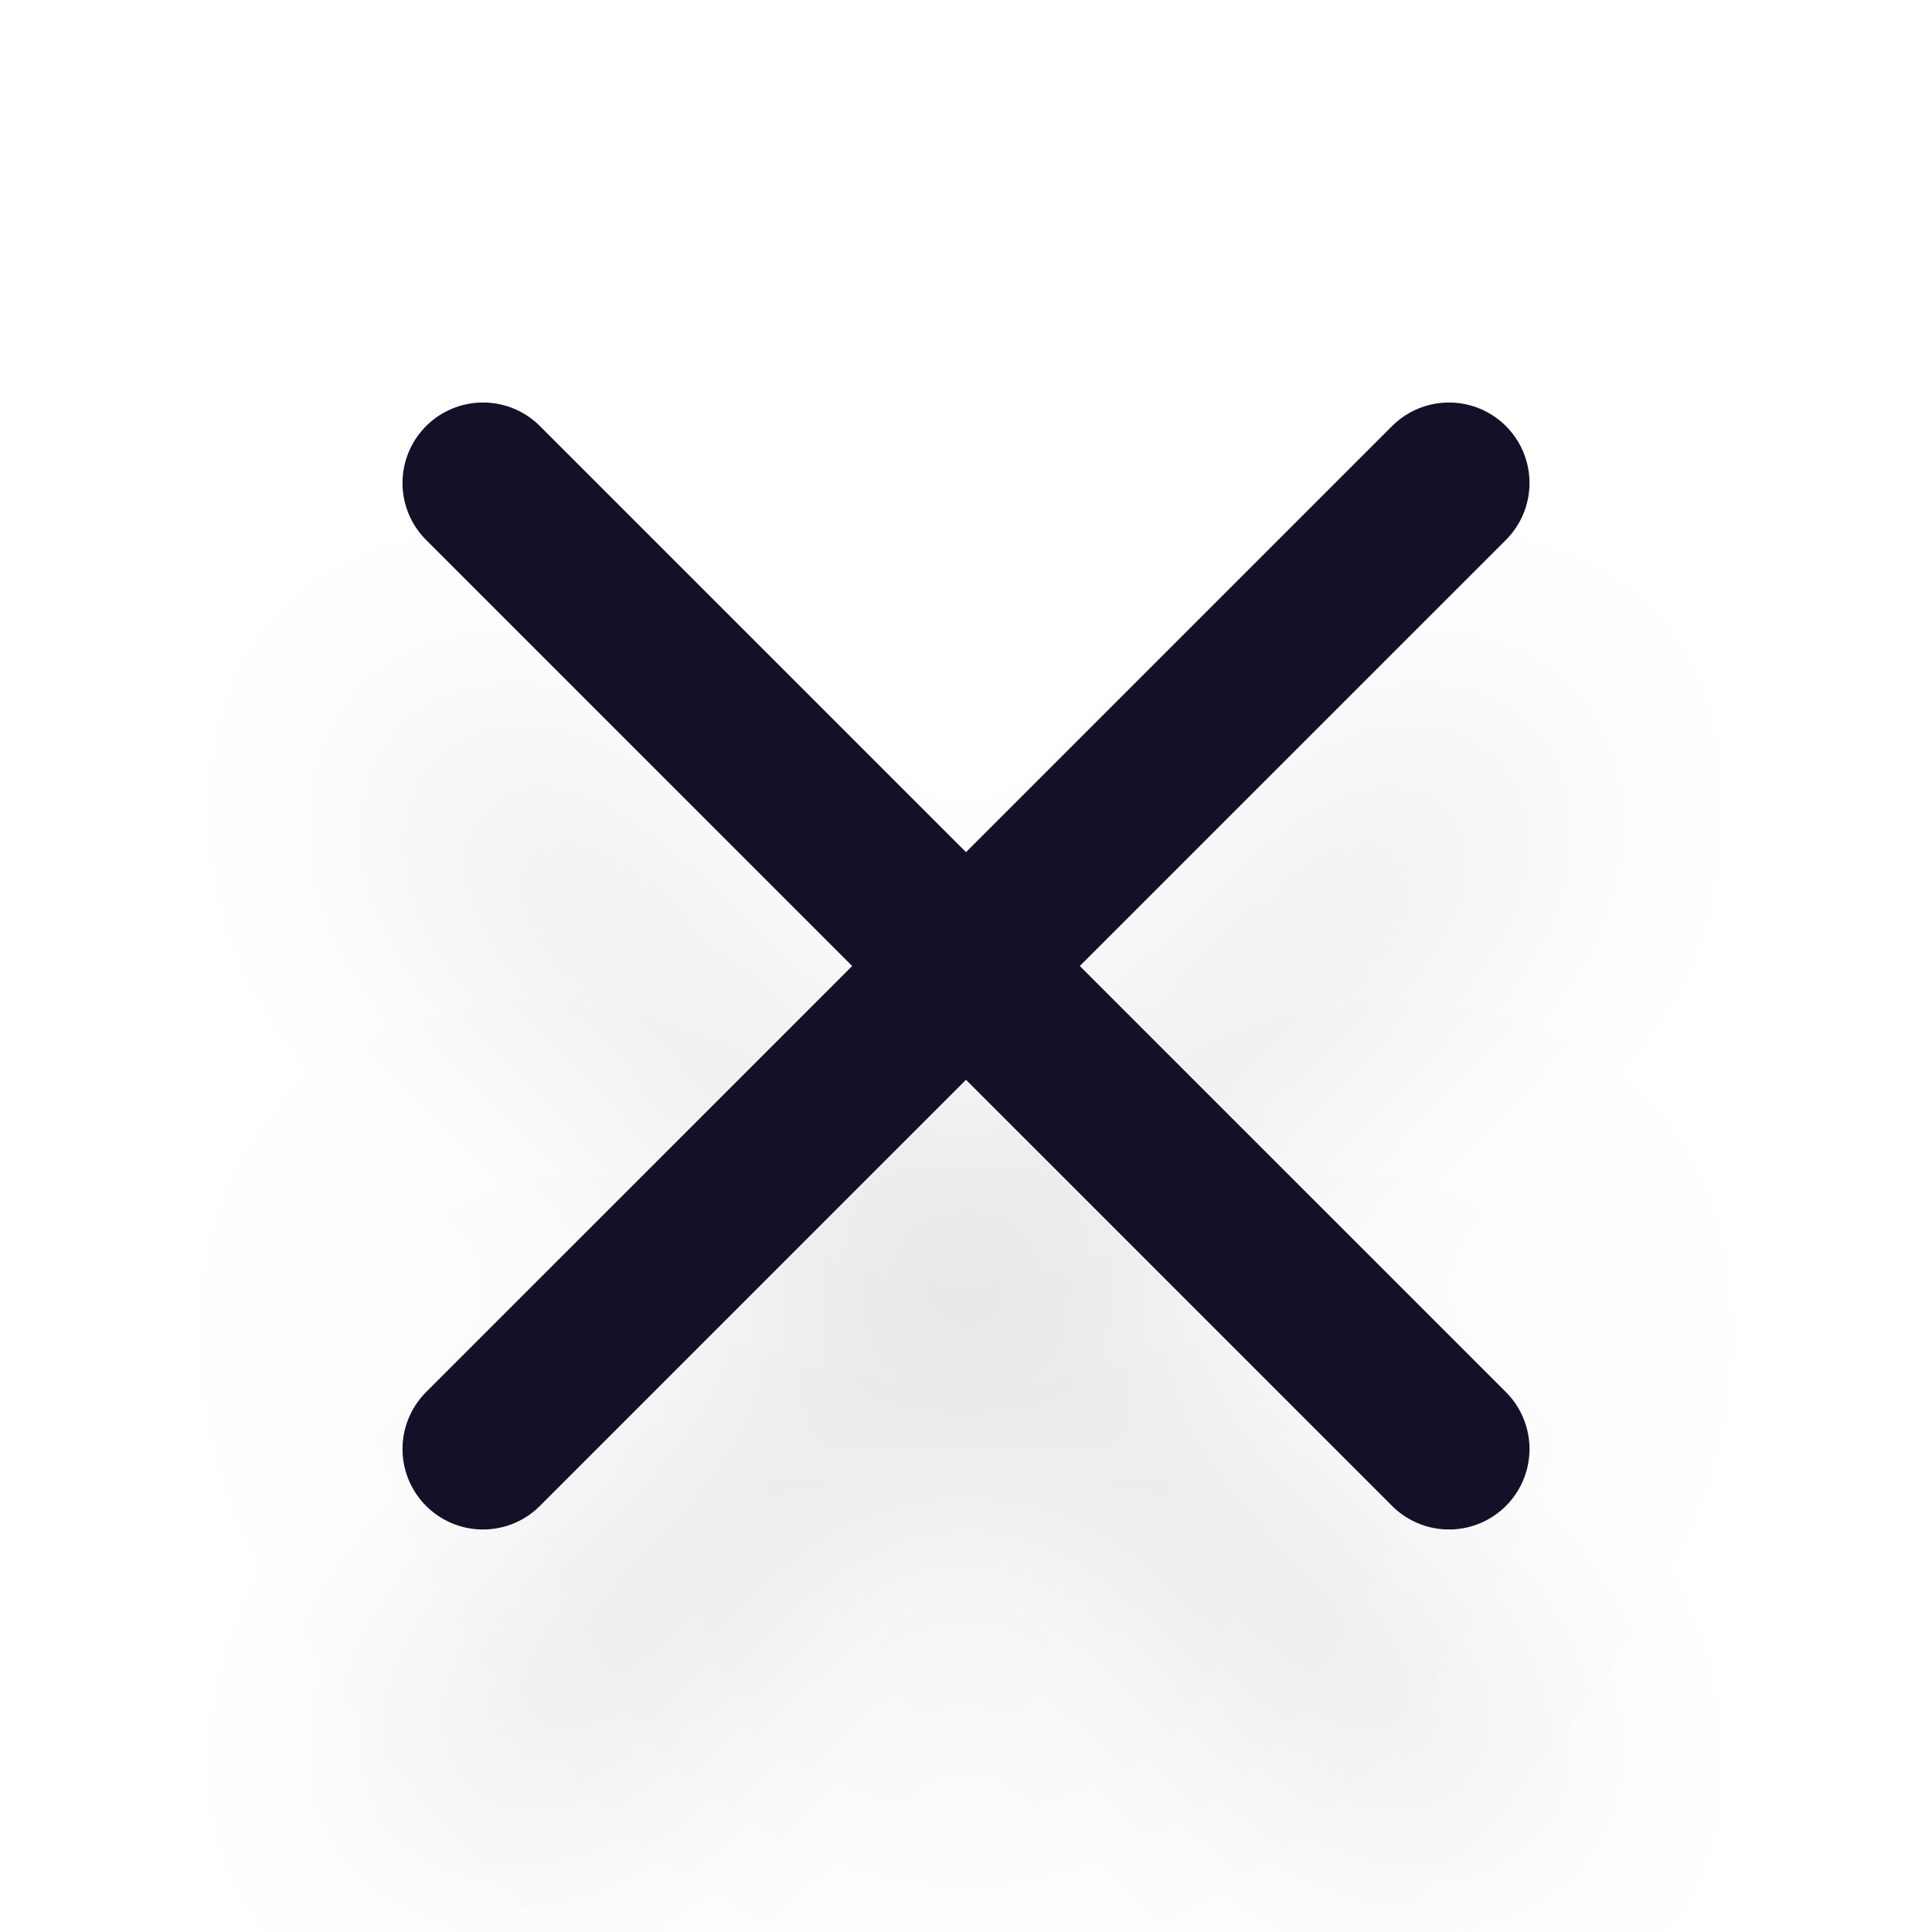
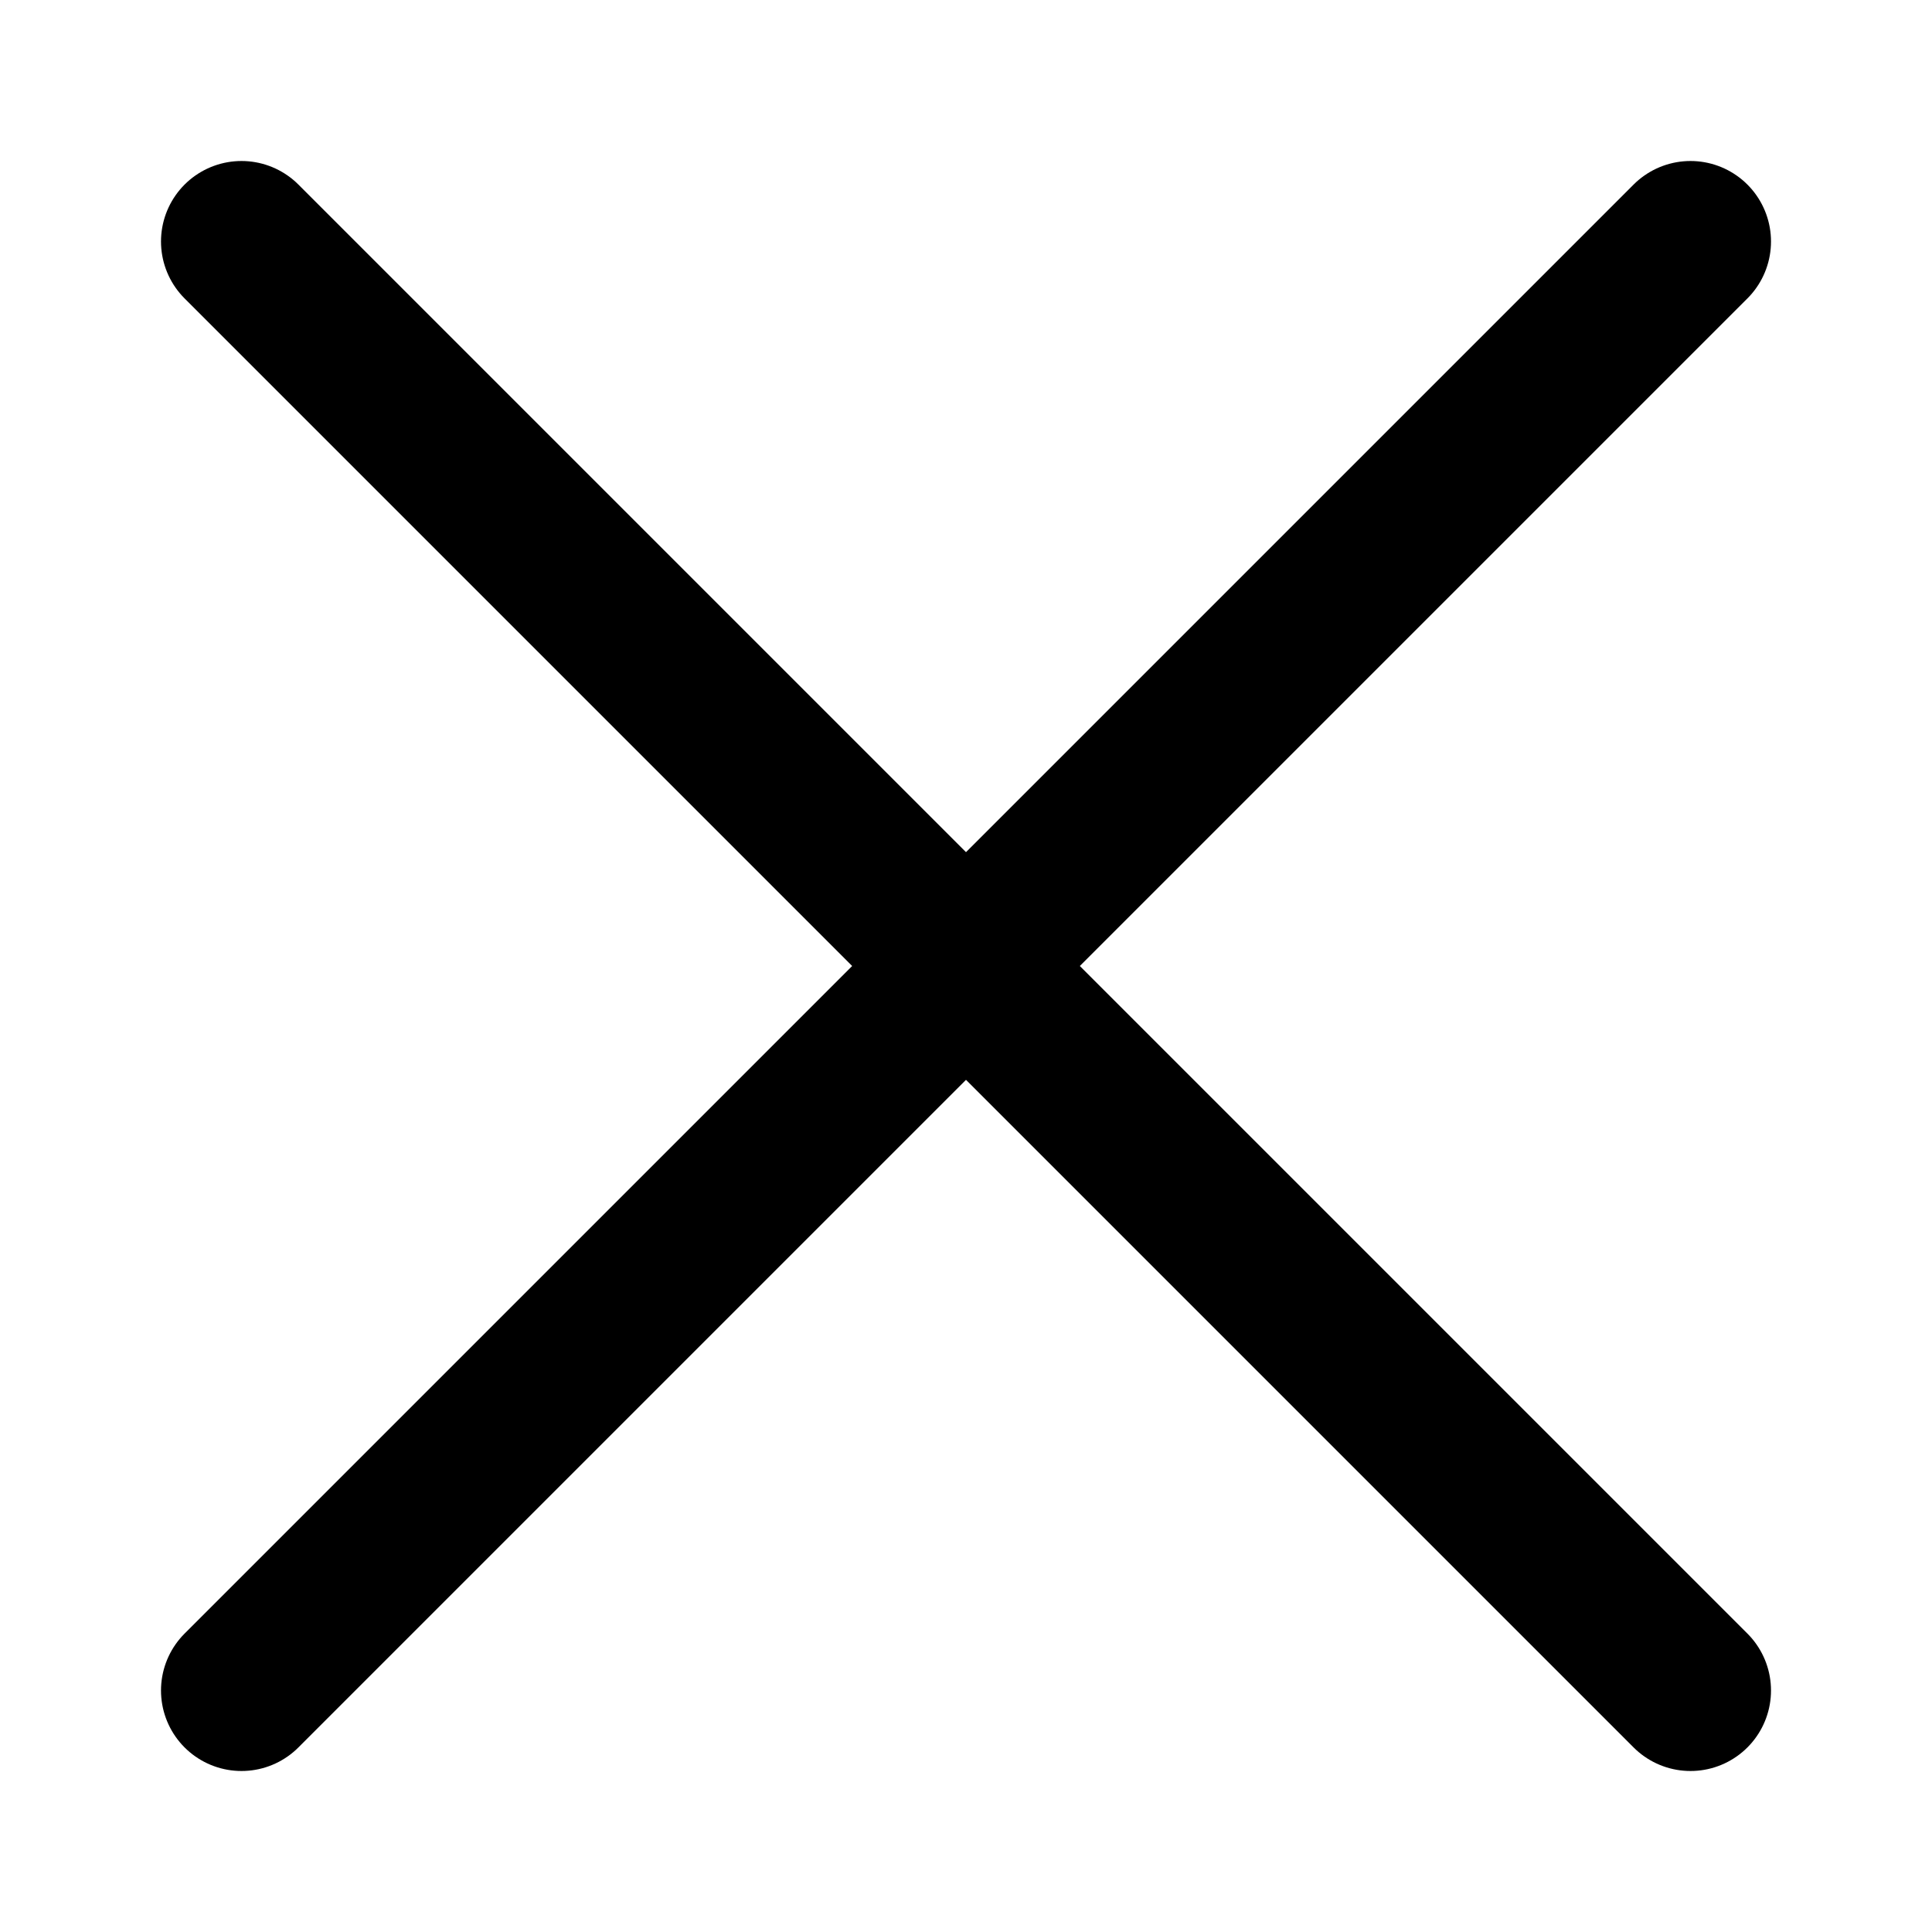
- <svg xmlns="http://www.w3.org/2000/svg" width="24" height="24" viewBox="0 0 24 24" fill="none">
-   <rect width="24" height="24" fill="none" />
-   <g id="Styles &amp; Components">
-     <g id="Components">
-       <g id="Icons" filter="url(#filter0_dd_114_2)">
-         <rect x="-814" y="-285" width="1210" height="1100" fill="none" shape-rendering="crispEdges" />
-         <g id="Row" clip-path="url(#clip0_114_2)">
-           <g id="Icon">
-             <g id="Name=icon-close, Size=24, Theme Mode=Light">
-               <path id="Vector" d="M18 6L6 18" stroke="#121127" stroke-width="2" stroke-linecap="round" stroke-linejoin="round" />
-               <path id="Vector_2" d="M6 6L18 18" stroke="#121127" stroke-width="2" stroke-linecap="round" stroke-linejoin="round" />
-             </g>
-             <rect x="-451.5" y="-28.5" width="767" height="347" rx="4.5" stroke="#121127" stroke-dasharray="10 5" />
-           </g>
-         </g>
-         <rect x="-813.5" y="-284.5" width="1209" height="1099" stroke="#121127" shape-rendering="crispEdges" />
-       </g>
+ <svg xmlns="http://www.w3.org/2000/svg" width="24px" height="24px" viewBox="0 0 24 24" fill="none">
+   <g id="SVGRepo_bgCarrier" stroke-width="0" />
+   <g id="SVGRepo_tracerCarrier" stroke-linecap="round" stroke-linejoin="round" />
+   <g id="SVGRepo_iconCarrier">
+     <g id="Menu / Close_LG">
+       <path id="Vector" d="M21 21L12 12M12 12L3 3M12 12L21 3M12 12L3 21" stroke="#000000" stroke-width="2" stroke-linecap="round" stroke-linejoin="round" />
    </g>
  </g>
-   <defs>
-     <filter id="filter0_dd_114_2" x="-822" y="-285" width="1226" height="1118" filterUnits="userSpaceOnUse" color-interpolation-filters="sRGB">
-       <feFlood flood-opacity="0" result="BackgroundImageFix" />
-       <feColorMatrix in="SourceAlpha" type="matrix" values="0 0 0 0 0 0 0 0 0 0 0 0 0 0 0 0 0 0 127 0" result="hardAlpha" />
-       <feOffset dy="10" />
-       <feGaussianBlur stdDeviation="4" />
-       <feComposite in2="hardAlpha" operator="out" />
-       <feColorMatrix type="matrix" values="0 0 0 0 0 0 0 0 0 0 0 0 0 0 0 0 0 0 0.04 0" />
-       <feBlend mode="normal" in2="BackgroundImageFix" result="effect1_dropShadow_114_2" />
-       <feColorMatrix in="SourceAlpha" type="matrix" values="0 0 0 0 0 0 0 0 0 0 0 0 0 0 0 0 0 0 127 0" result="hardAlpha" />
-       <feOffset dy="4" />
-       <feGaussianBlur stdDeviation="1.5" />
-       <feComposite in2="hardAlpha" operator="out" />
-       <feColorMatrix type="matrix" values="0 0 0 0 0 0 0 0 0 0 0 0 0 0 0 0 0 0 0.1 0" />
-       <feBlend mode="normal" in2="effect1_dropShadow_114_2" result="effect2_dropShadow_114_2" />
-       <feBlend mode="normal" in="SourceGraphic" in2="effect2_dropShadow_114_2" result="shape" />
-     </filter>
-     <clipPath id="clip0_114_2">
-       <rect width="1050" height="348" fill="none" transform="translate(-734 -29)" />
-     </clipPath>
-   </defs>
</svg>
